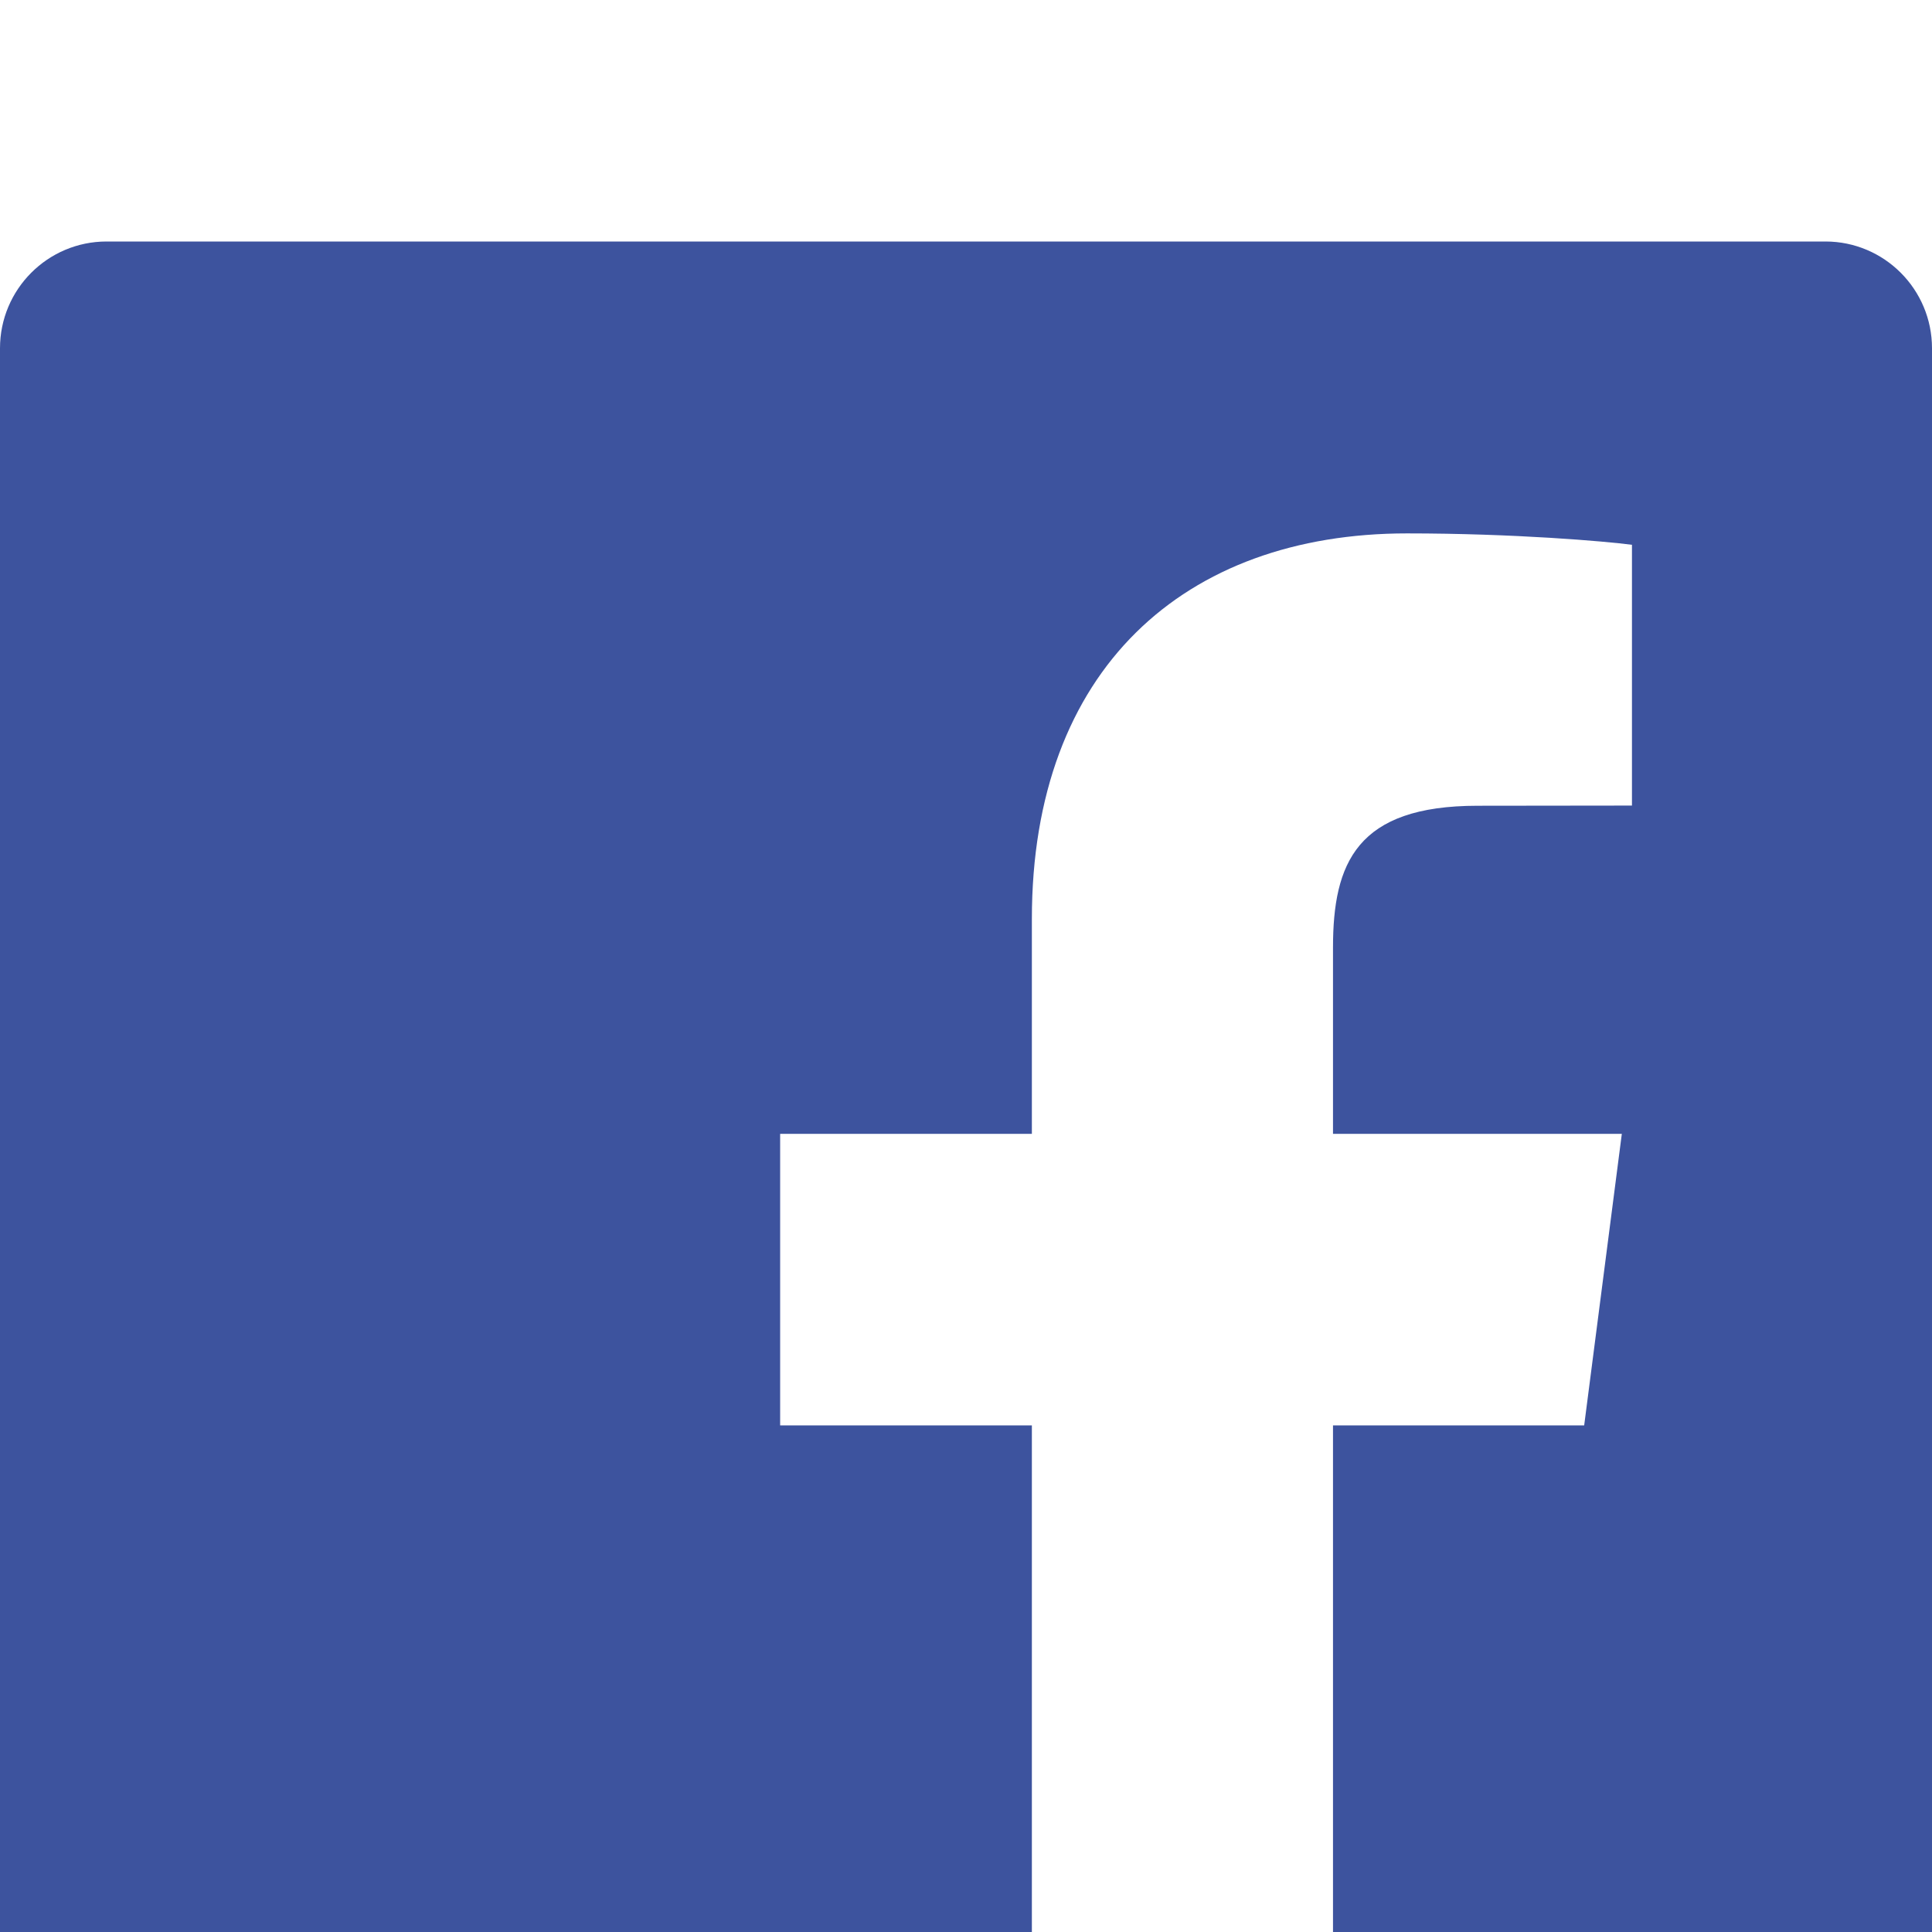
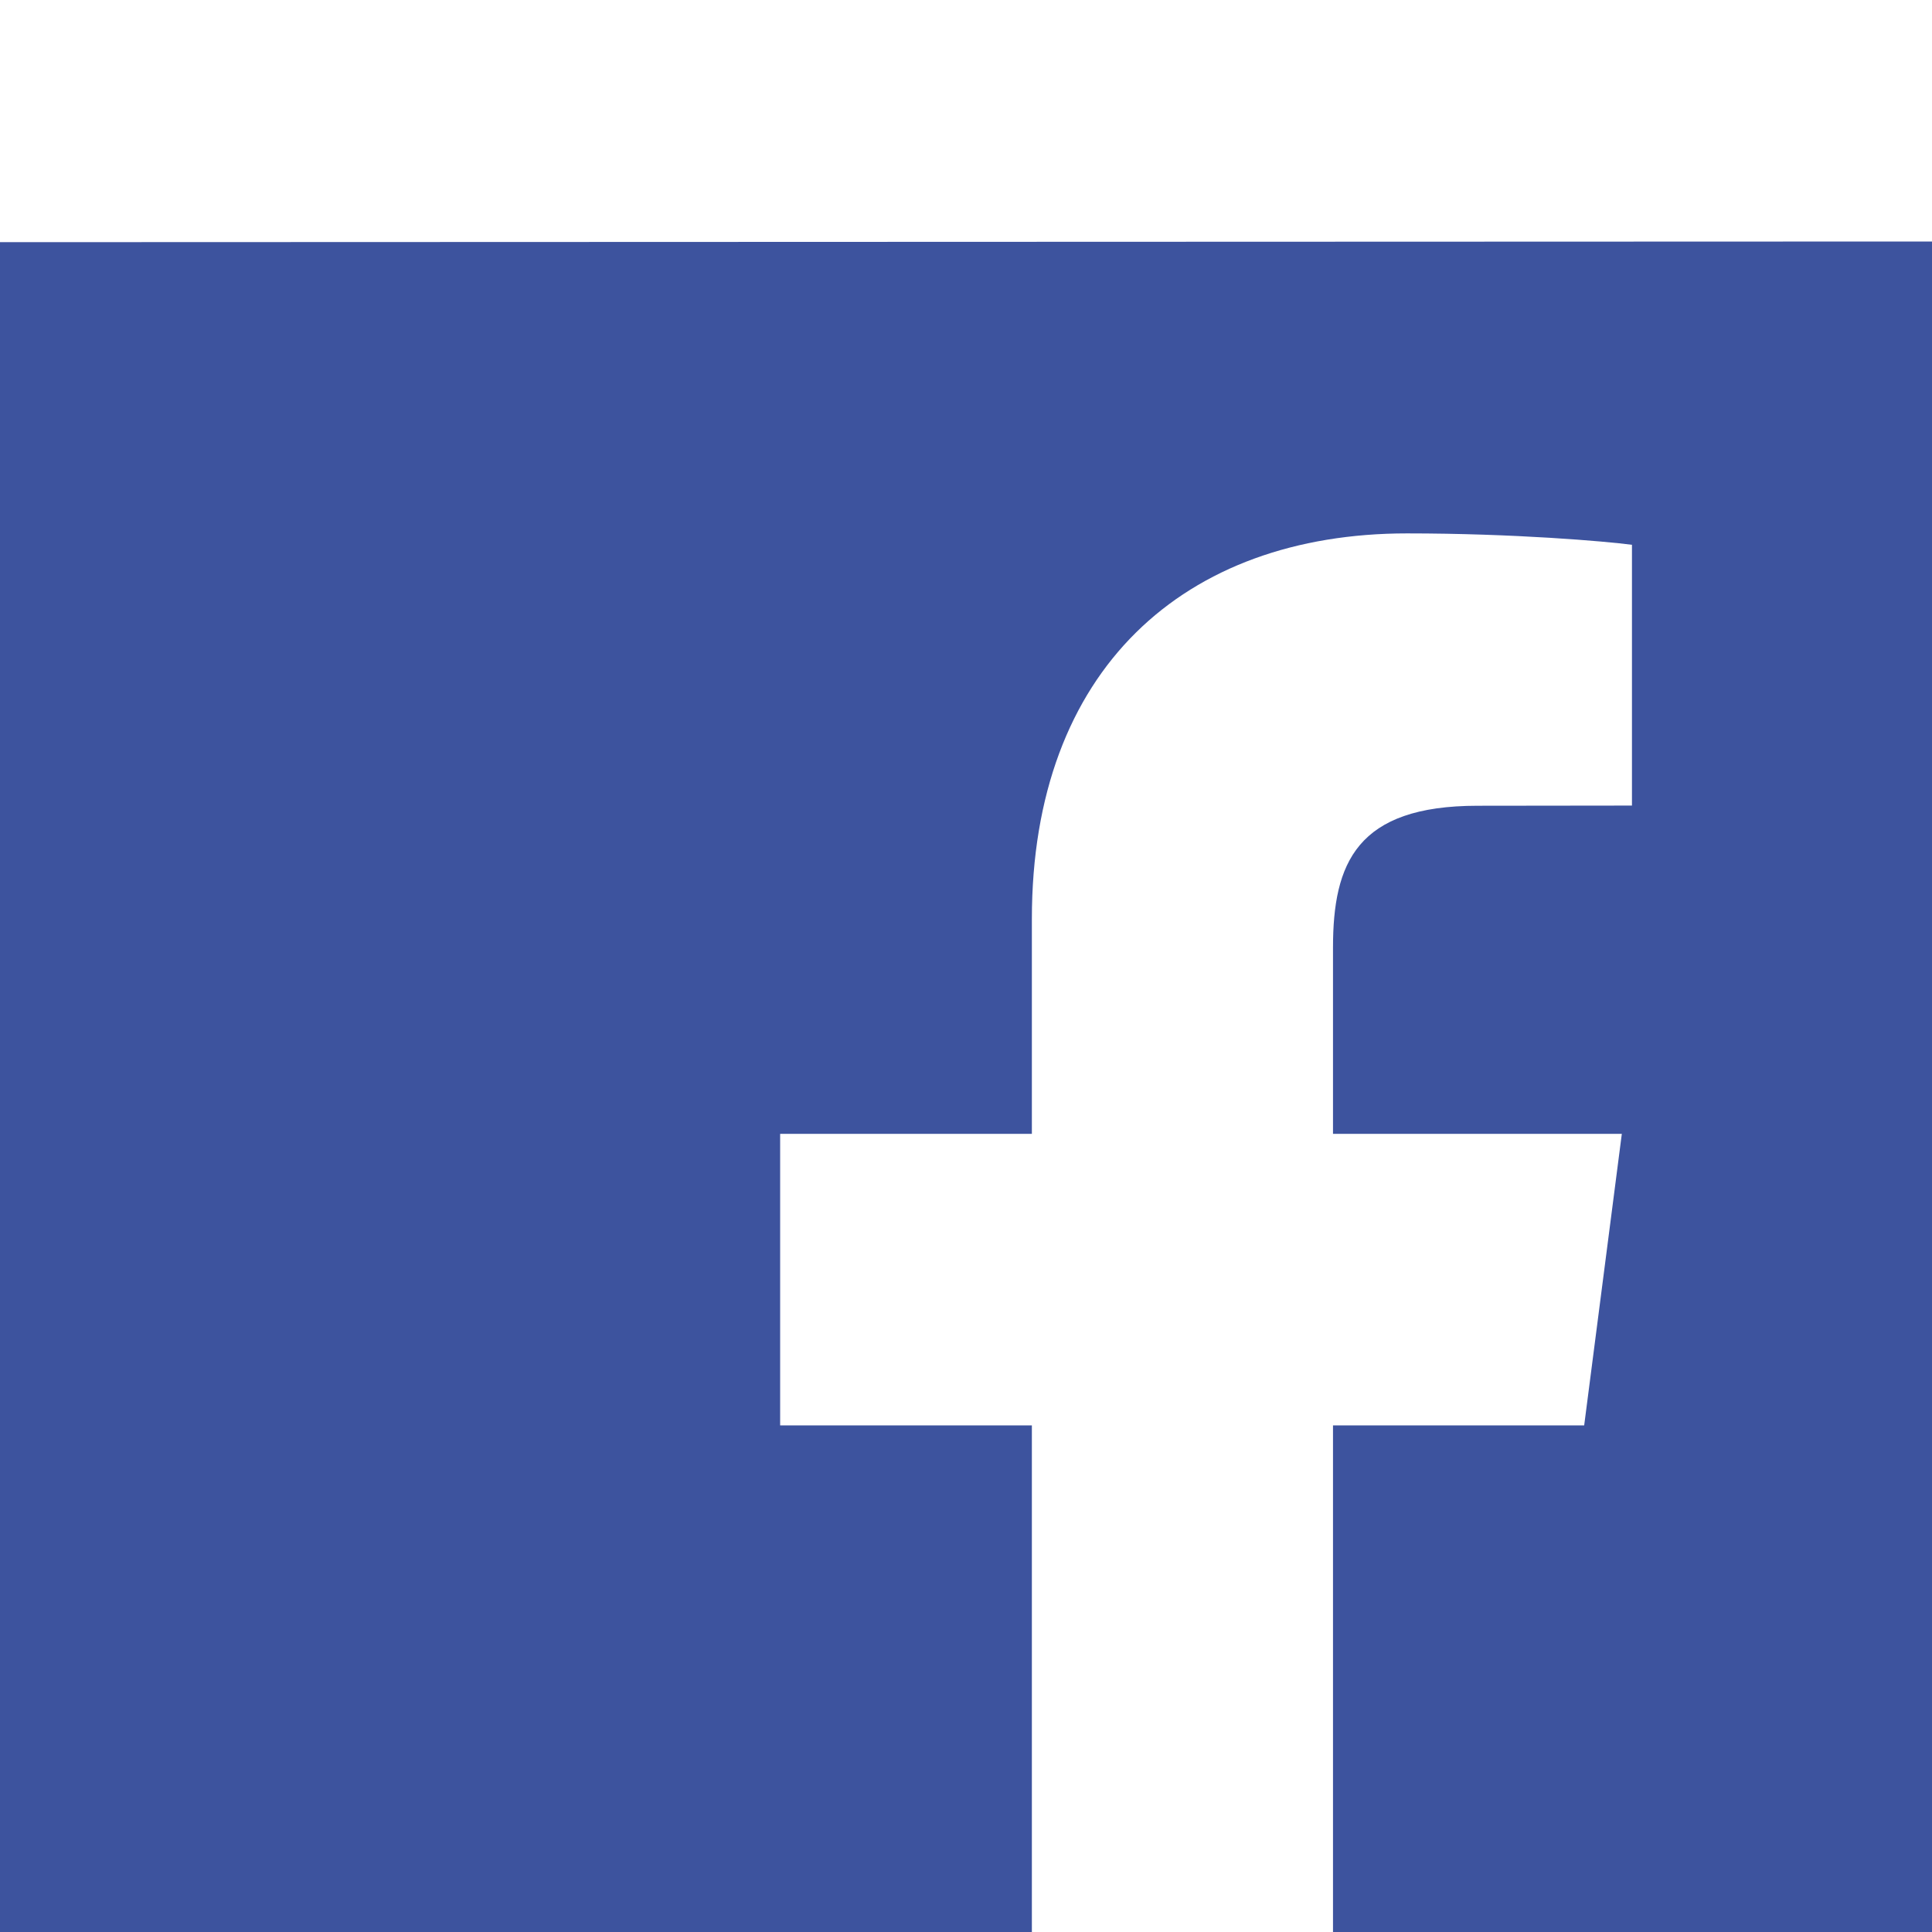
<svg xmlns="http://www.w3.org/2000/svg" version="1.1" id="Layer_1" x="0px" y="0px" width="2048" height="2048" viewBox="0 0 2048 2048" enable-background="new 0 0 266.893 266.895" xml:space="preserve">
  <defs id="defs4716" />
-   <path id="path52-7-1" style="fill:#3d539e;fill-opacity:1;fill-rule:nonzero;stroke:none" d="M 112.99,256.001 C 50.544,256.001 -5e-5,306.743 -5e-5,369.182 l 0,1821.829 c 0,62.422 50.544,112.989 112.99,112.989 l 980.837,0 0,-793.034 -266.838,0 0,-309.042 266.838,0 0,-227.896 c 0,-264.521 161.691,-408.603 397.668,-408.603 113.028,0 210.125,8.326 238.447,12.086 l 0,276.429 -163.632,0.192 c -128.329,0 -153.275,60.911 -153.275,150.396 l 0,197.395 306.164,0 -39.901,309.042 -266.263,0 0,793.034 521.975,0 c 62.422,0 112.989,-50.567 112.989,-112.989 l 0,-1821.829 C 2048,306.743 1997.433,256 1935.011,256 l -1822.021,0 z" />
+   <path id="path52-7-1" style="fill:#3d539e;fill-opacity:1;fill-rule:nonzero;stroke:none" d="m 1093.827,2304 0,-793.034 -266.838,0 0,-309.042 266.838,0 0,-227.896 c 0,-264.521 161.691,-408.603 397.668,-408.603 113.028,0 210.125,8.326 238.447,12.086 l 0,276.429 -163.632,0.192 c -128.329,0 -153.275,60.911 -153.275,150.396 l 0,197.395 306.164,0 -39.901,309.042 -266.263,0 0,793.034 634.964,7e-4 0,-2048 L -0.147,256.707 -5e-5,2304 c 0,0 655.162,0 1093.827,0 z" />
</svg>
